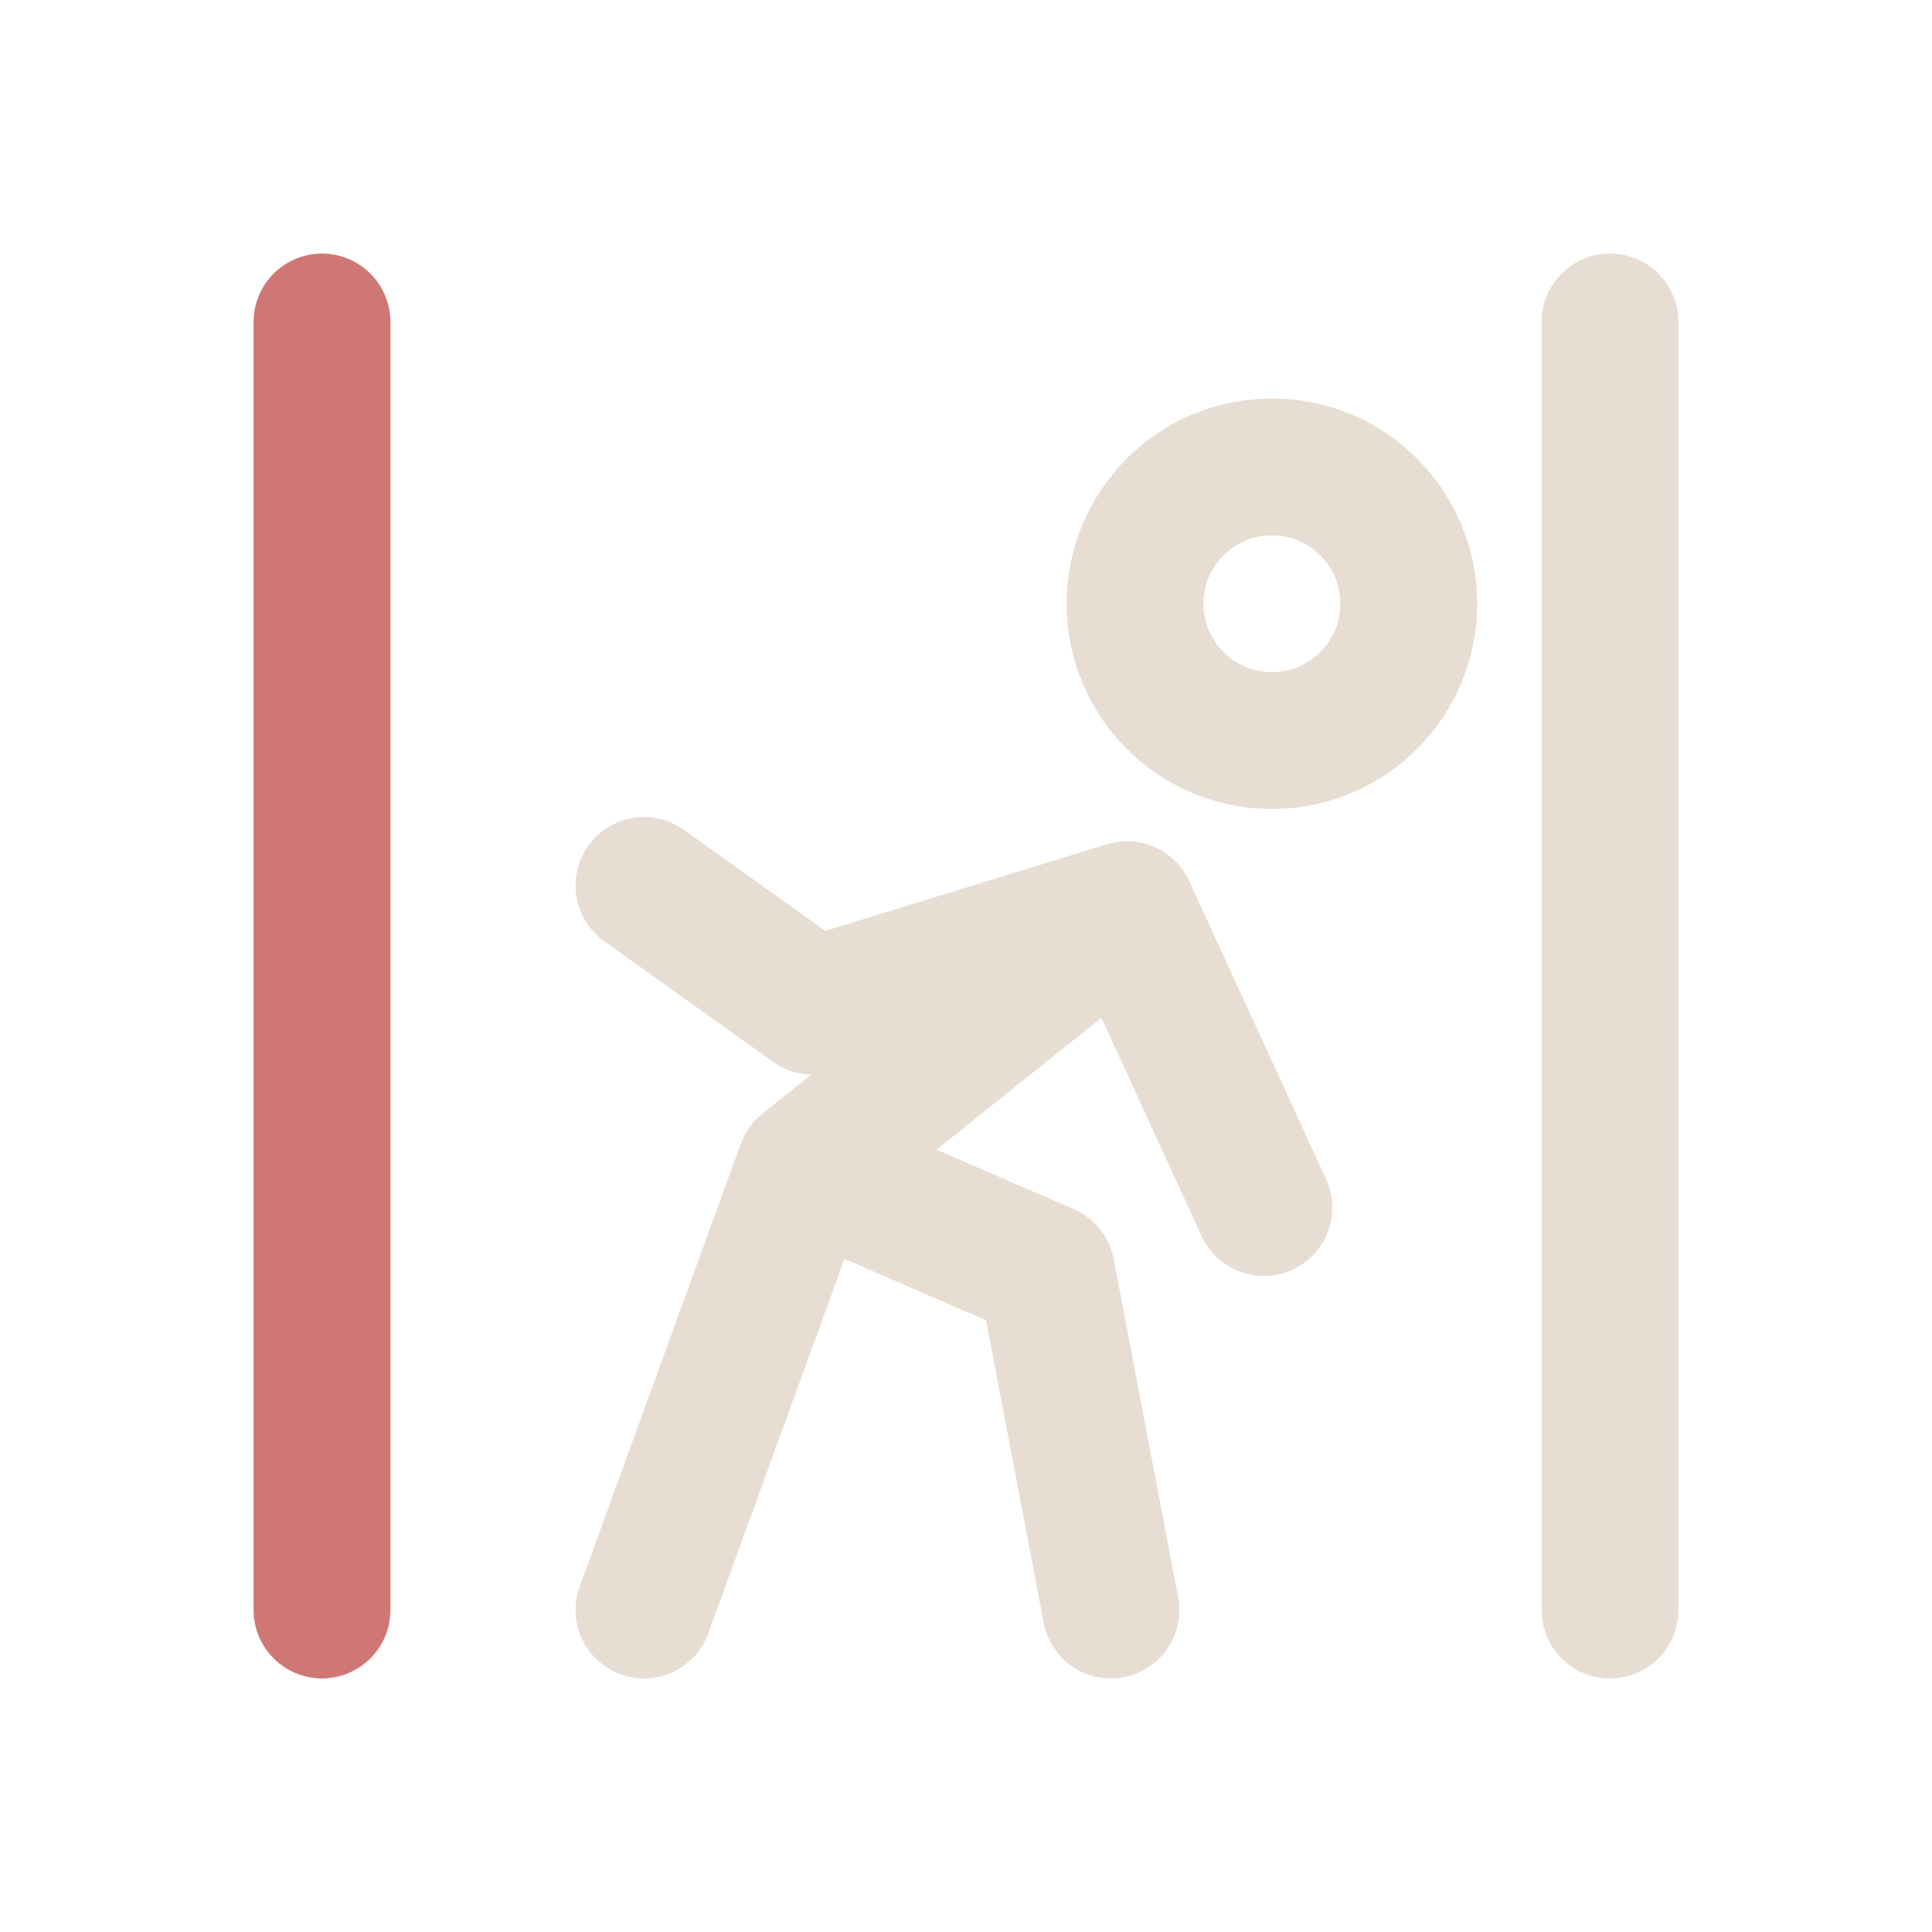
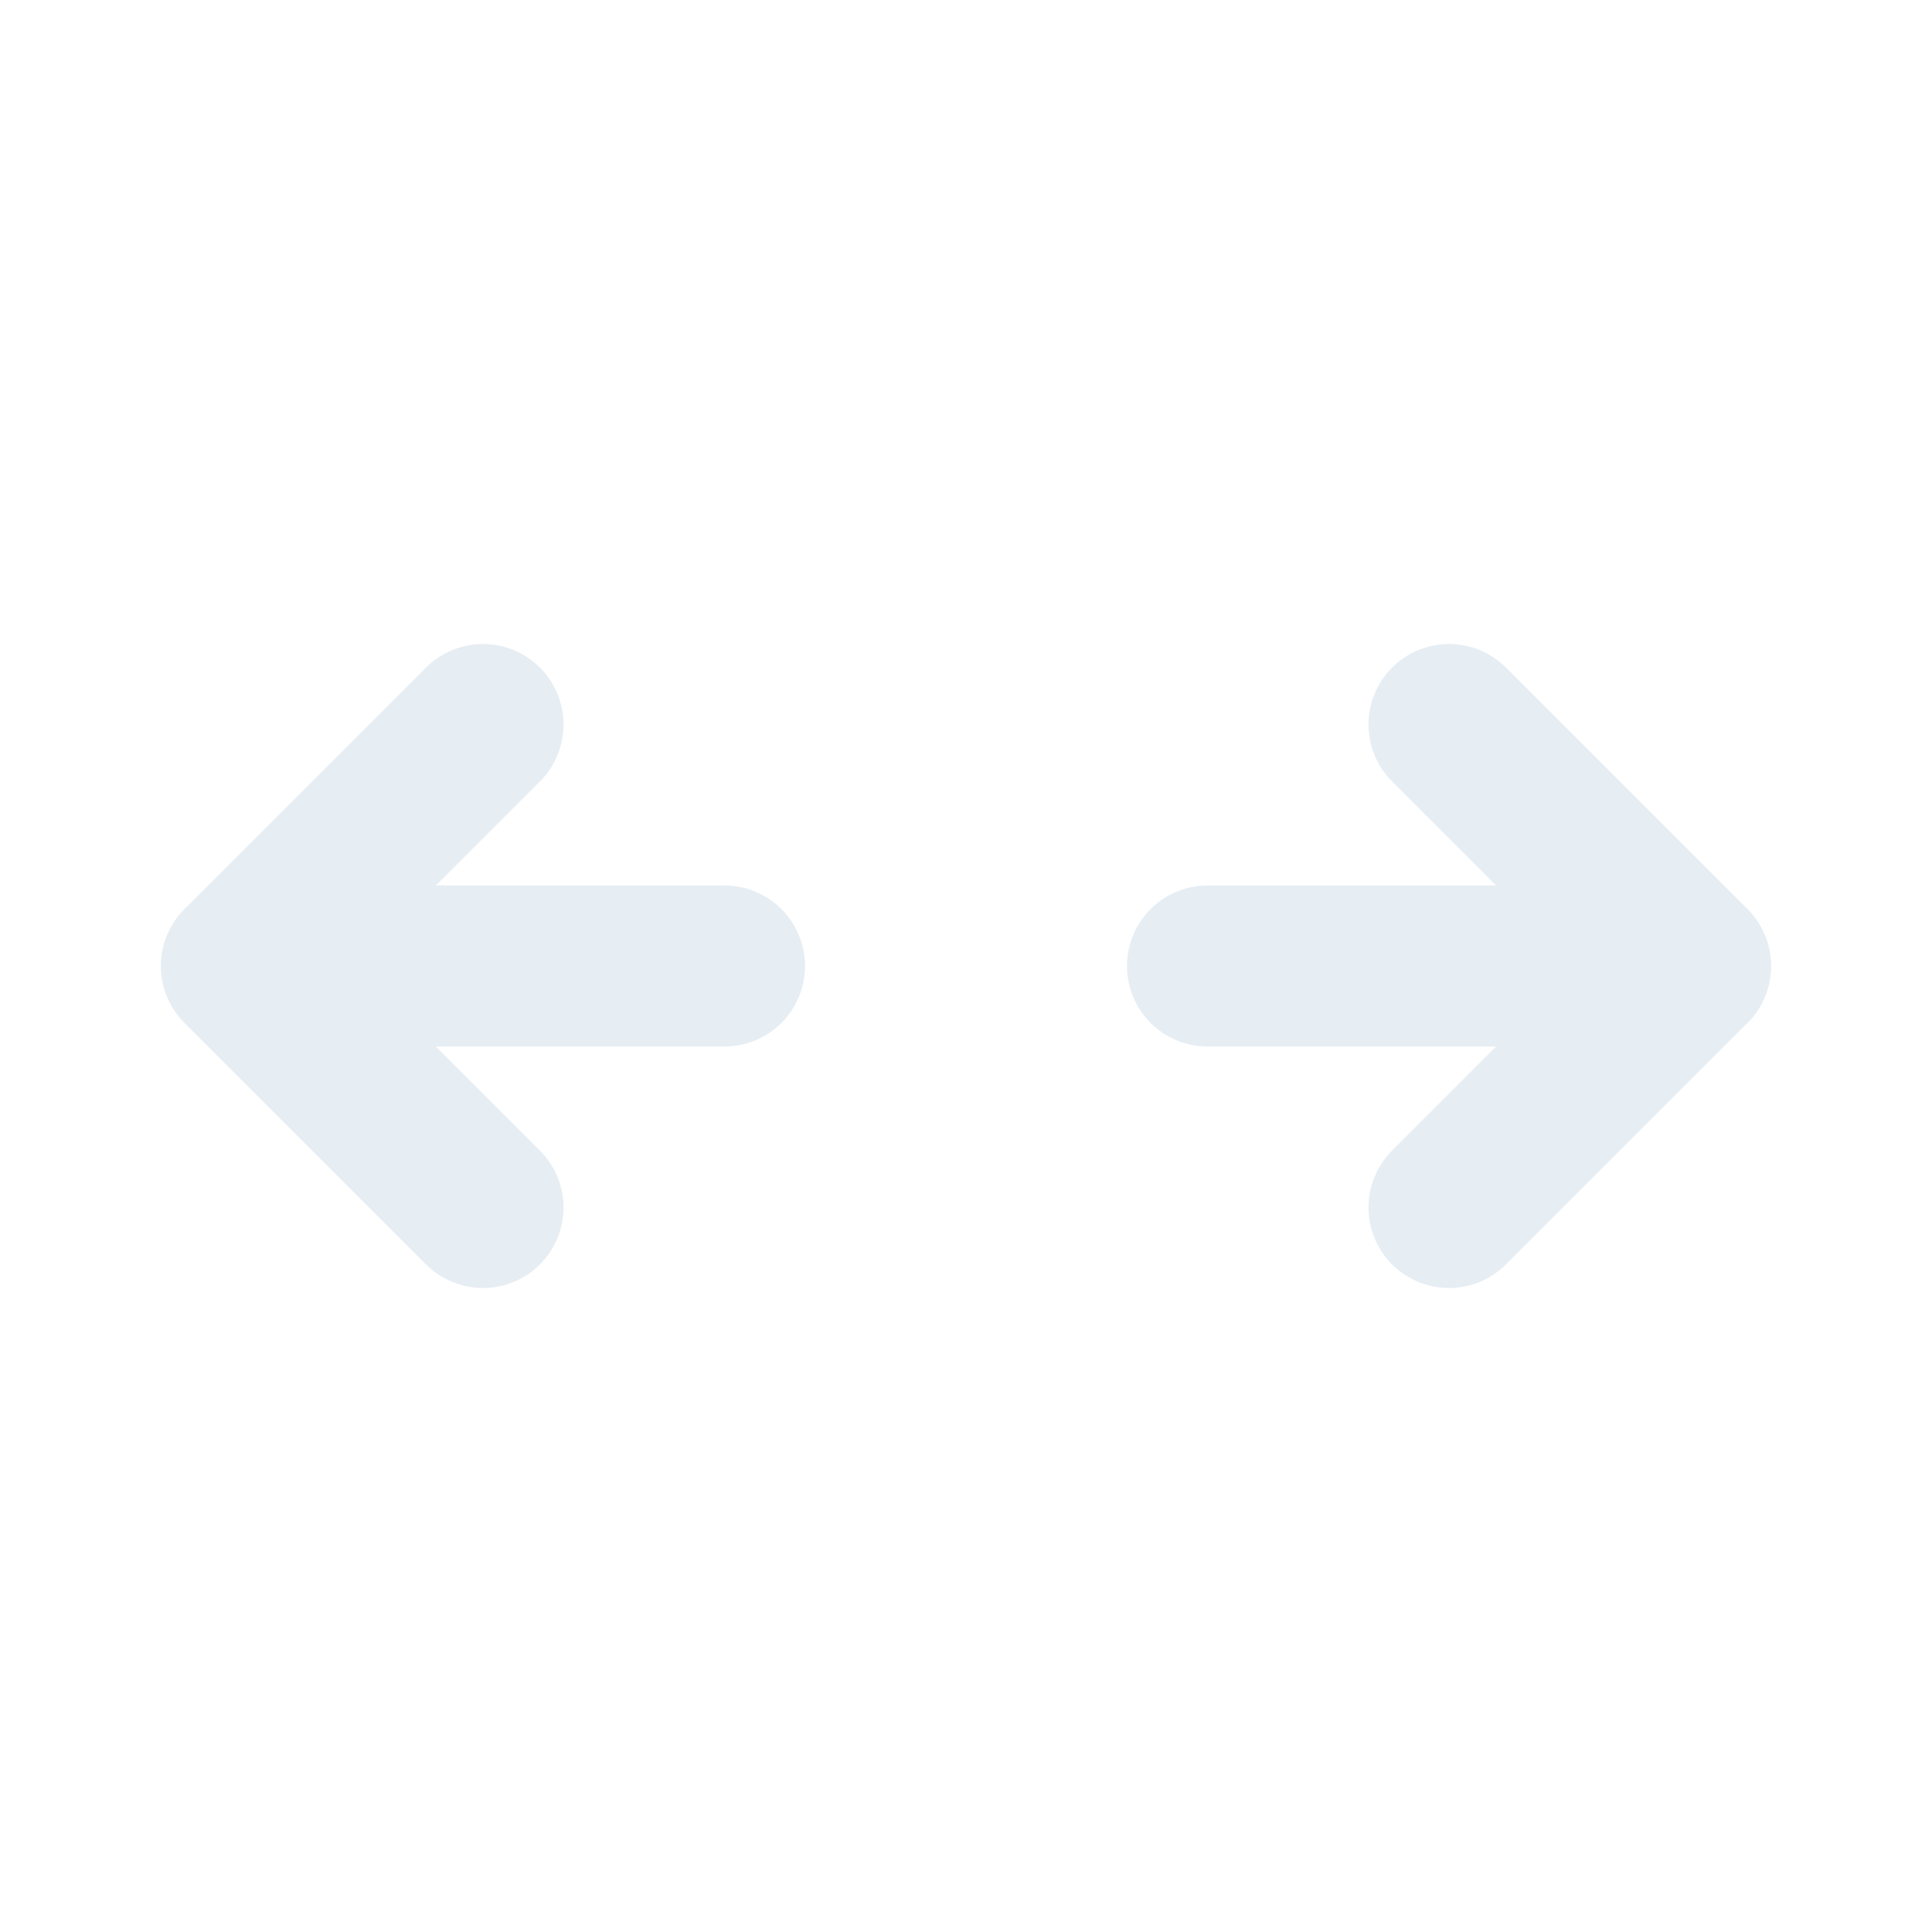
- <svg xmlns="http://www.w3.org/2000/svg" viewBox="0 0 24 24" fill="none" stroke="#e7ddd2" stroke-width="1.7" stroke-linecap="round" stroke-linejoin="round">
-   <path d="M4 4v16" stroke="#cf7775" />
-   <path d="M20 4v16m-12 0 2-5.5 4-3.2 1.7 3.7m-5.7-.5 3 1.3.8 4.2m.2-8.7-3.9 1.2L8 11" />
-   <circle cx="15.8" cy="7.5" r="1.7" />
+ <svg xmlns="http://www.w3.org/2000/svg" width="24" height="24" viewBox="0 0 24 24" fill="none" stroke="#e6edf3" stroke-width="2" stroke-linecap="round" stroke-linejoin="round" class="icon icon-tabler icons-tabler-outline icon-tabler-arrows-move-horizontal">
+   <path stroke="none" d="M0 0h24v24H0z" fill="none" />
+   <path d="M18 9l3 3l-3 3" />
+   <path d="M15 12h6" />
+   <path d="M6 9l-3 3l3 3" />
+   <path d="M3 12h6" />
</svg>
